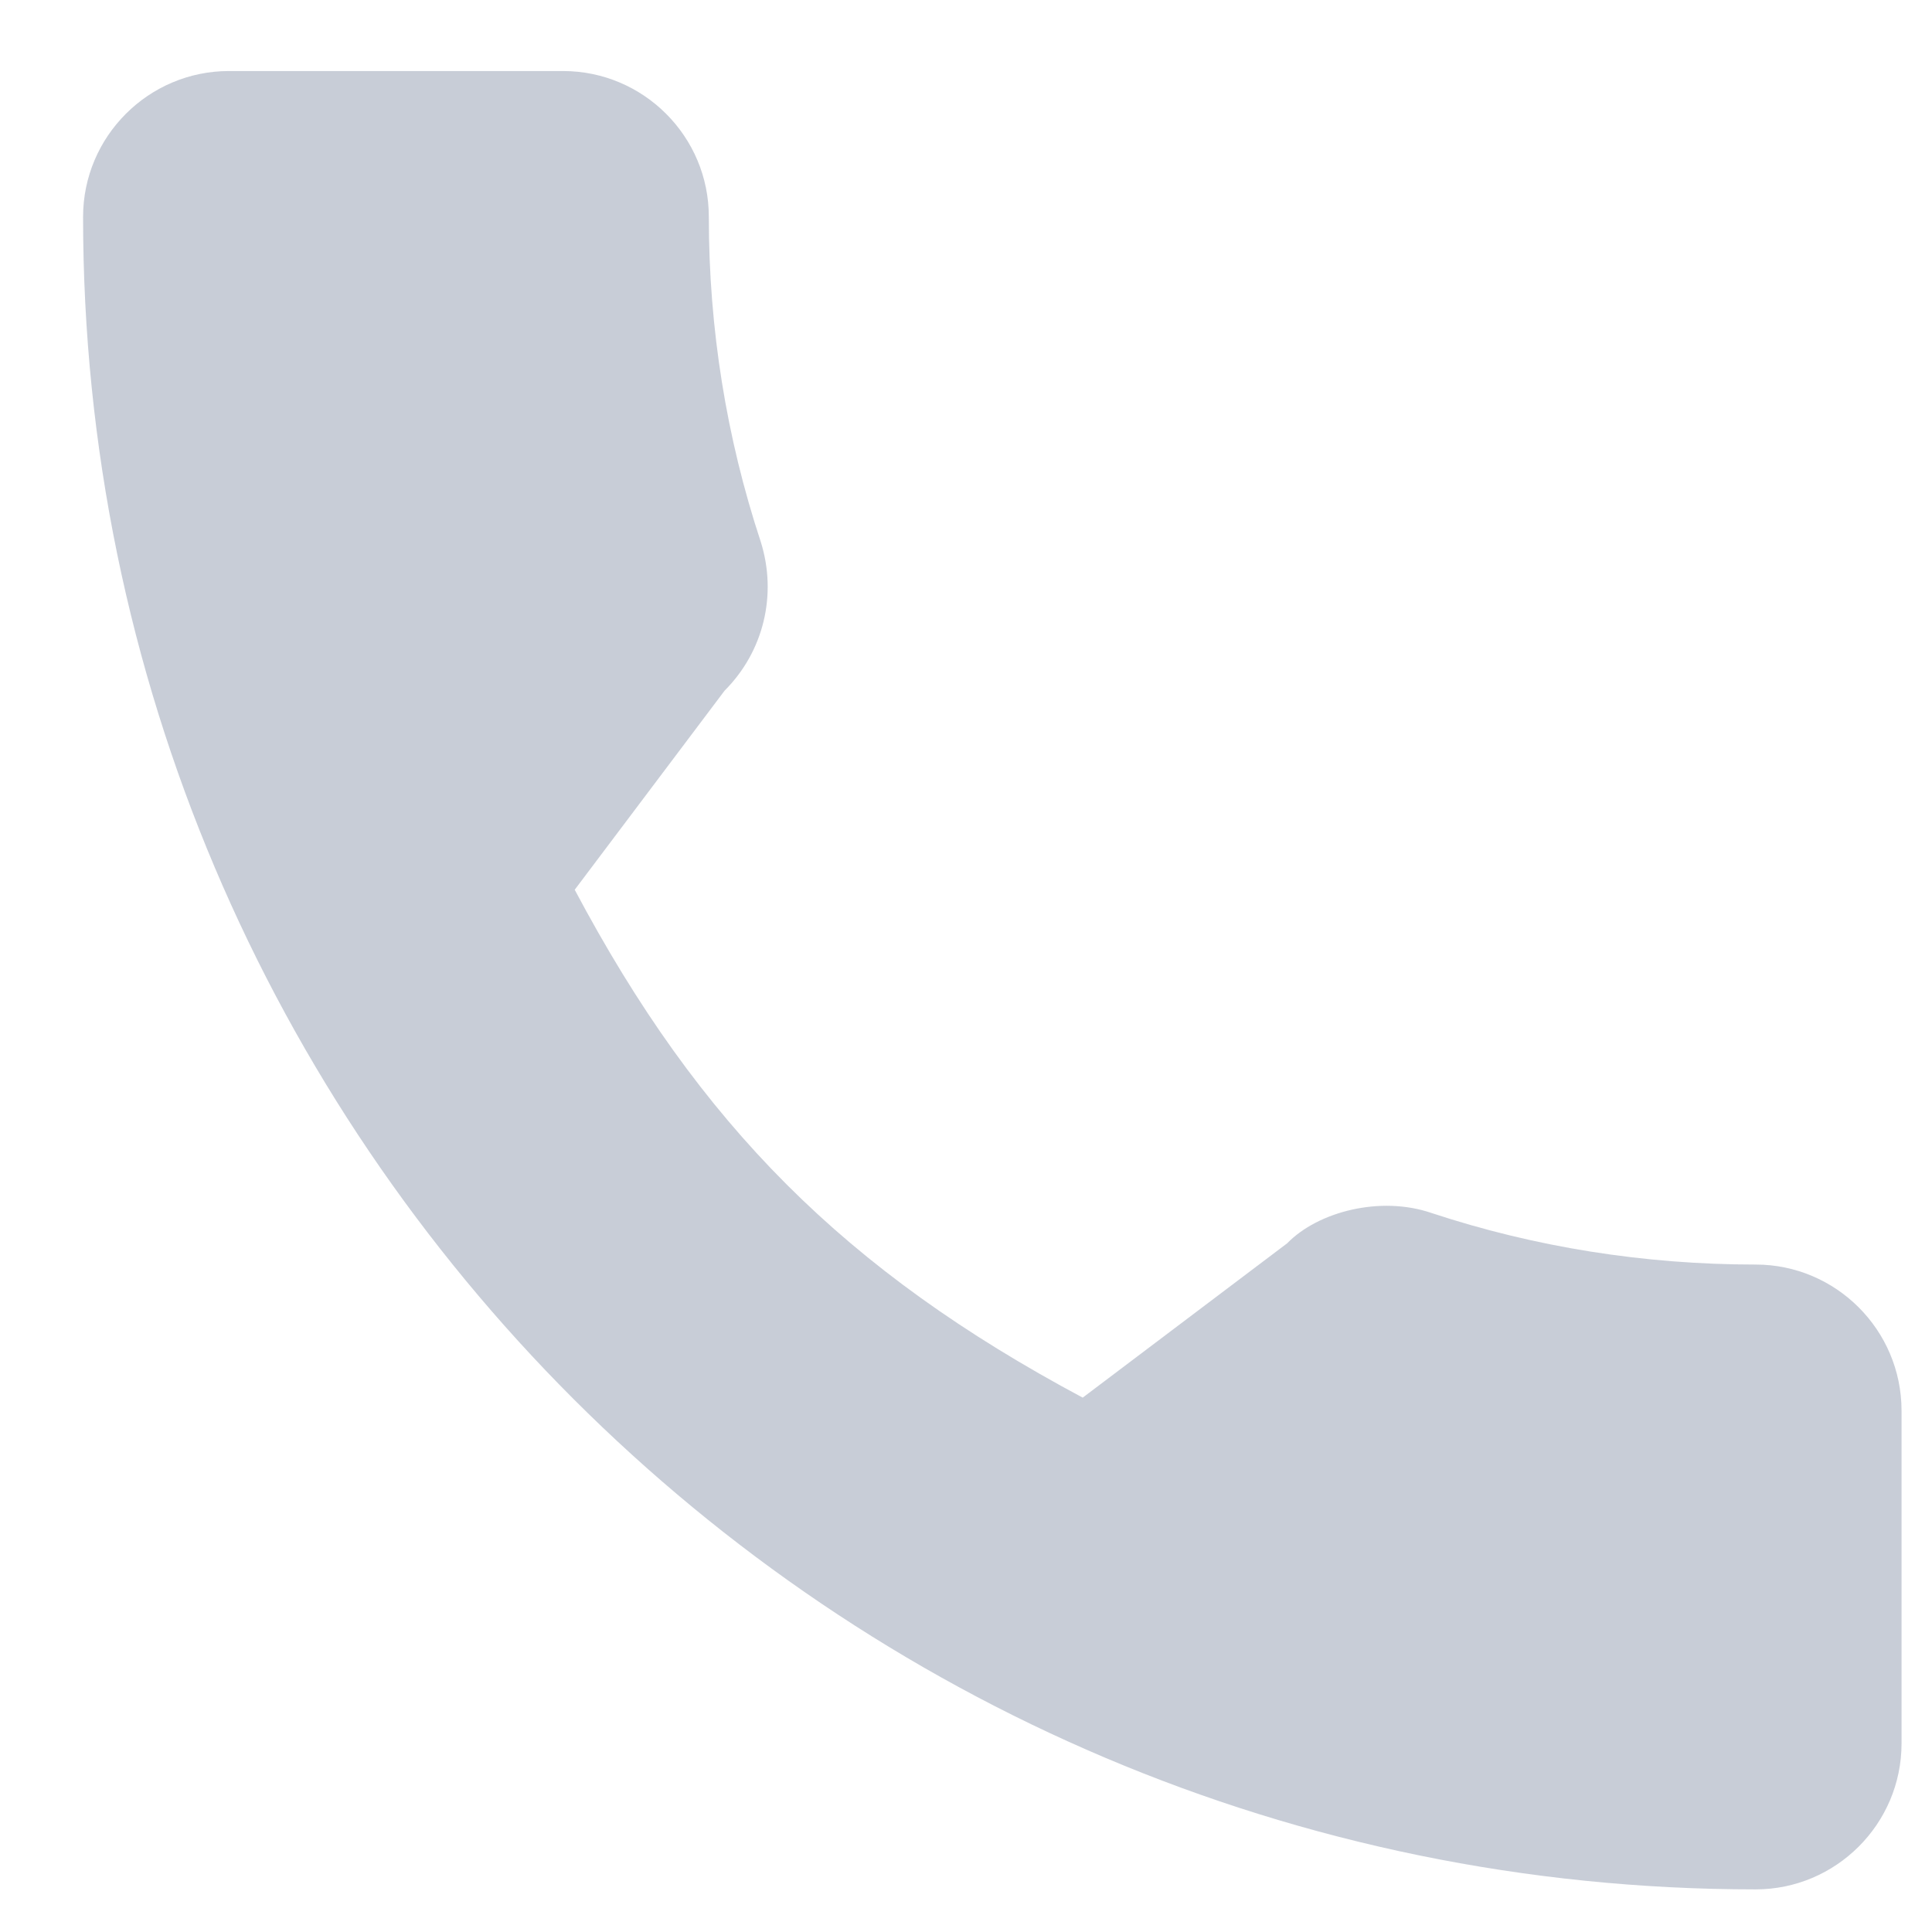
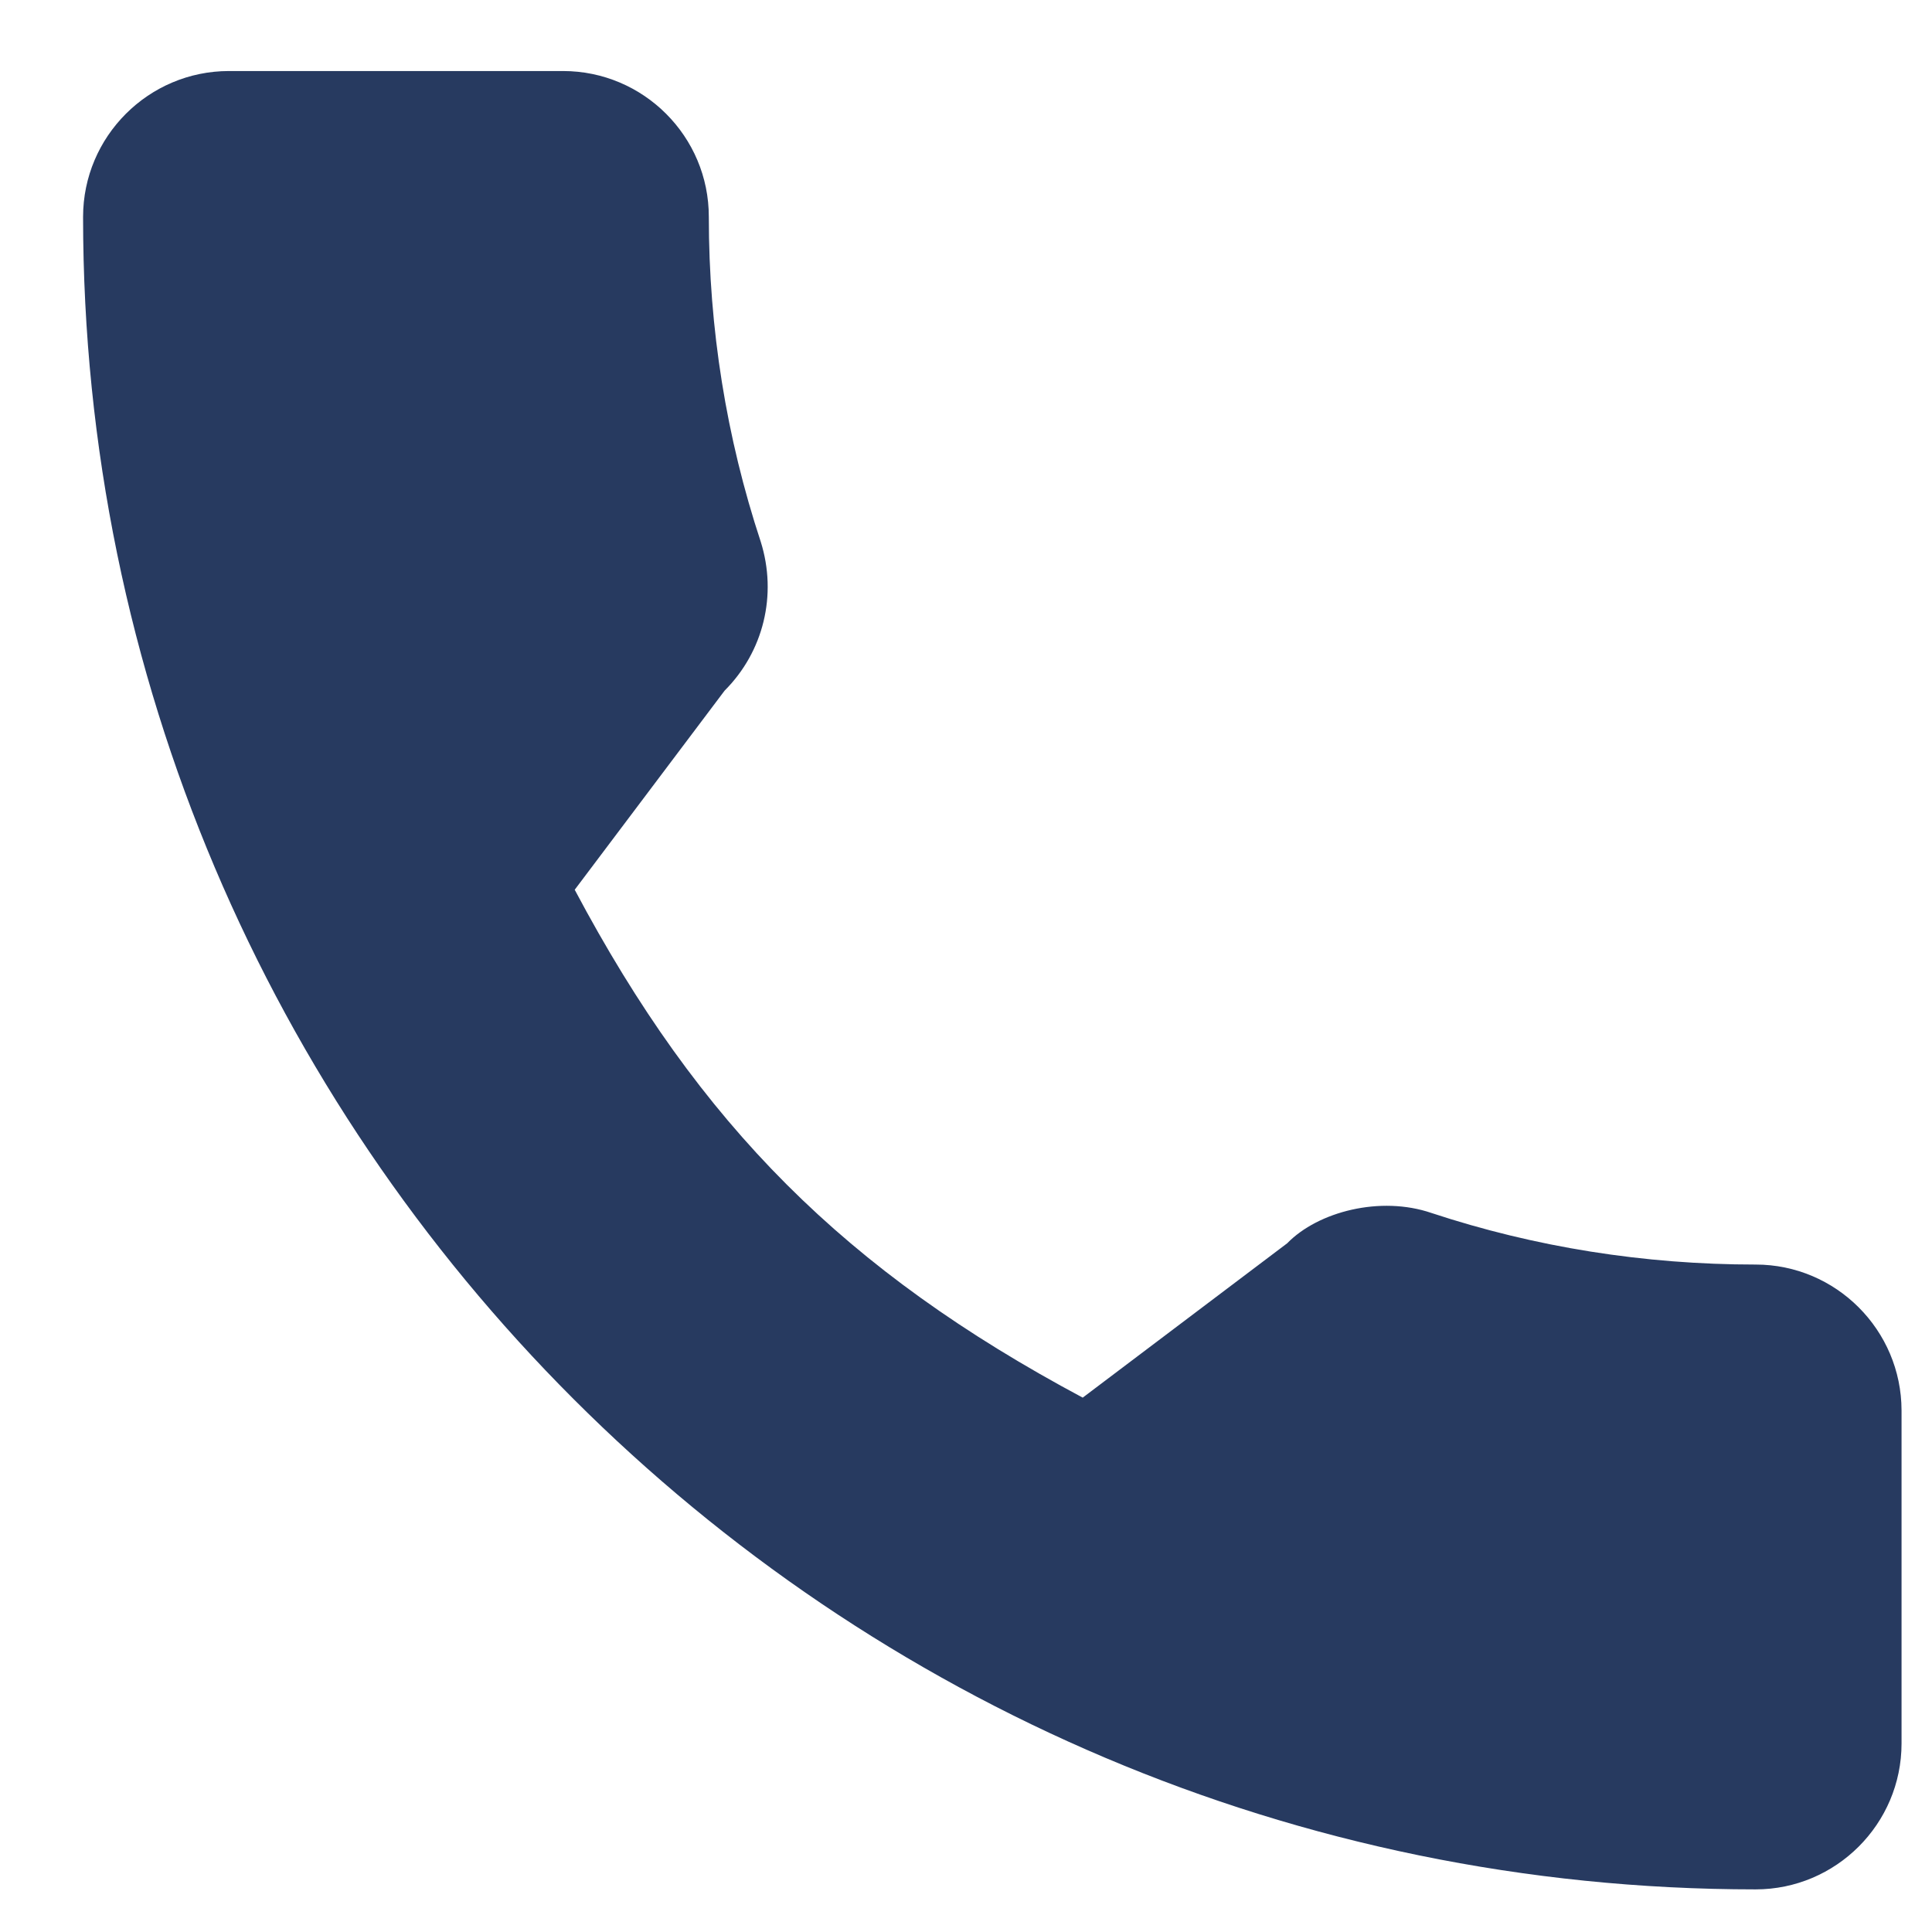
<svg xmlns="http://www.w3.org/2000/svg" width="17" height="17" viewBox="0 0 17 17" fill="none">
-   <path d="M15.448 11.127C14.468 11.127 13.506 10.974 12.595 10.673C12.148 10.52 11.599 10.66 11.326 10.94L9.527 12.298C7.441 11.184 6.156 9.9 5.057 7.829L6.376 6.077C6.718 5.735 6.841 5.235 6.694 4.767C6.391 3.85 6.237 2.889 6.237 1.909C6.238 1.201 5.662 0.625 4.954 0.625H2.015C1.307 0.625 0.731 1.201 0.731 1.909C0.731 10.024 7.333 16.625 15.448 16.625C16.155 16.625 16.732 16.049 16.732 15.341V12.411C16.731 11.703 16.155 11.127 15.448 11.127Z" fill="#273A60" fill-opacity="0.25" />
+   <path d="M15.448 11.127C14.468 11.127 13.506 10.974 12.595 10.673C12.148 10.52 11.599 10.66 11.326 10.94L9.527 12.298C7.441 11.184 6.156 9.9 5.057 7.829L6.376 6.077C6.718 5.735 6.841 5.235 6.694 4.767C6.391 3.85 6.237 2.889 6.237 1.909C6.238 1.201 5.662 0.625 4.954 0.625H2.015C1.307 0.625 0.731 1.201 0.731 1.909C0.731 10.024 7.333 16.625 15.448 16.625C16.155 16.625 16.732 16.049 16.732 15.341V12.411C16.731 11.703 16.155 11.127 15.448 11.127Z" fill="#273A60" />
</svg>
